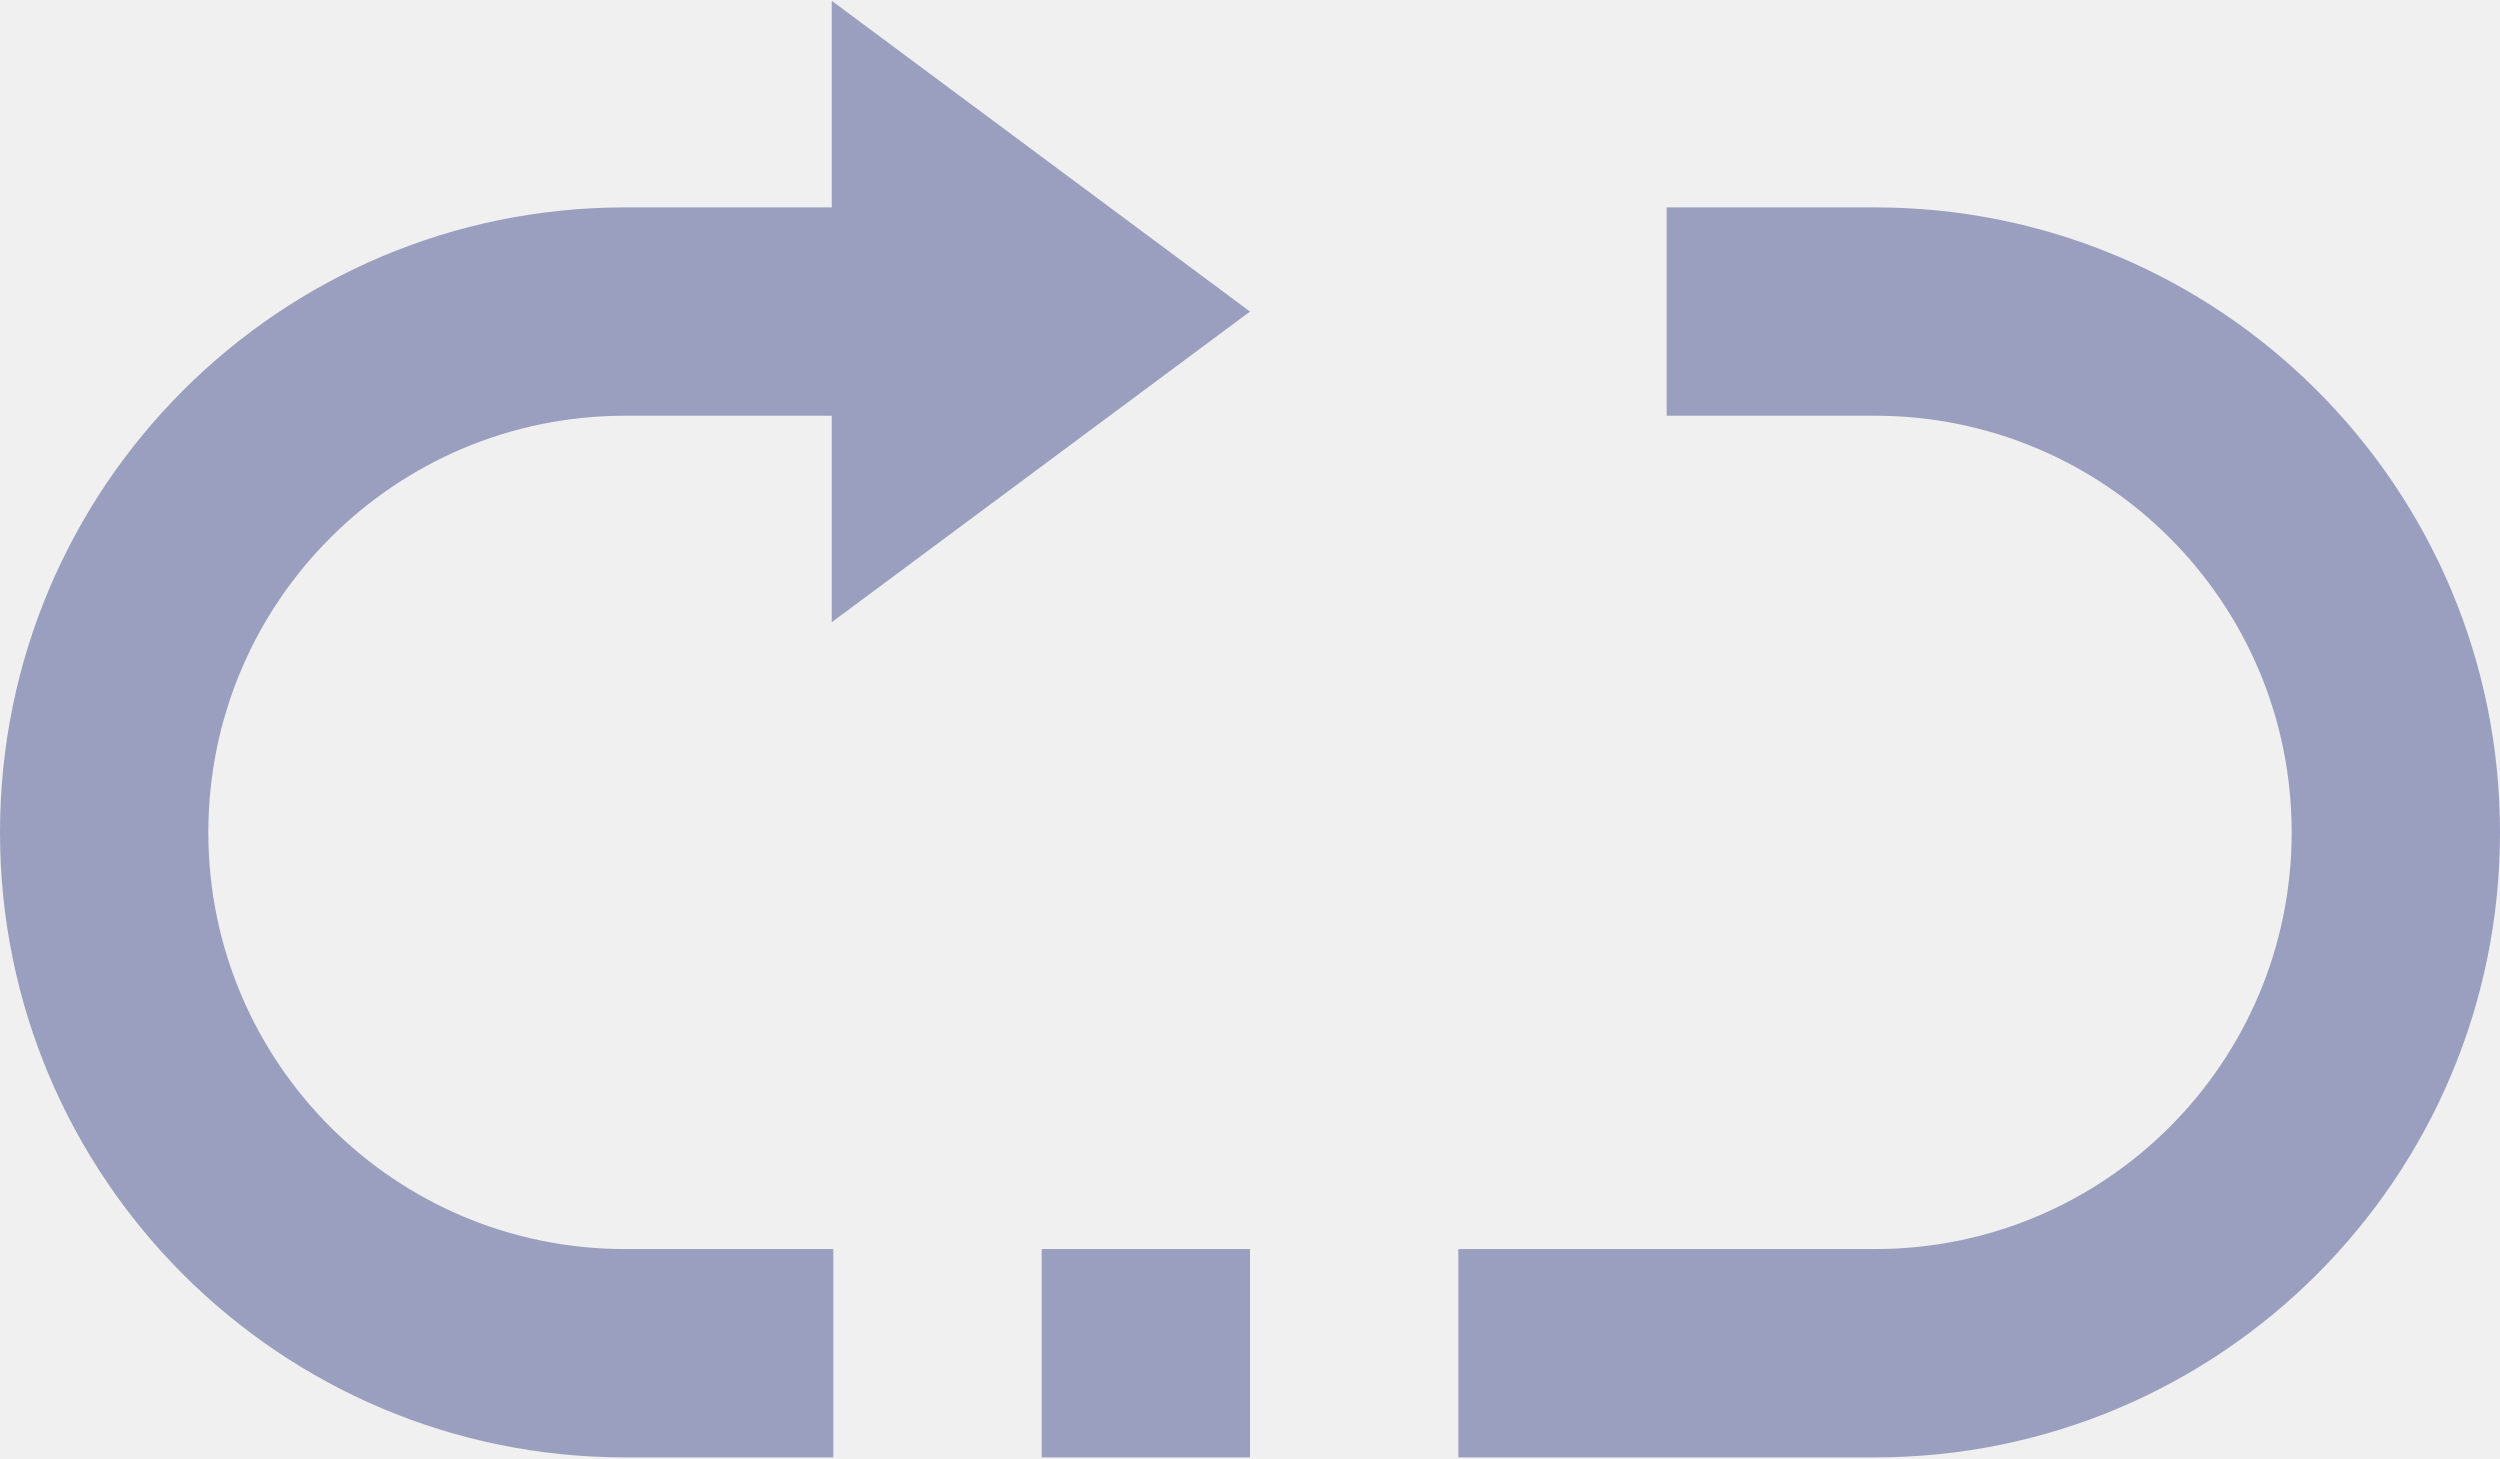
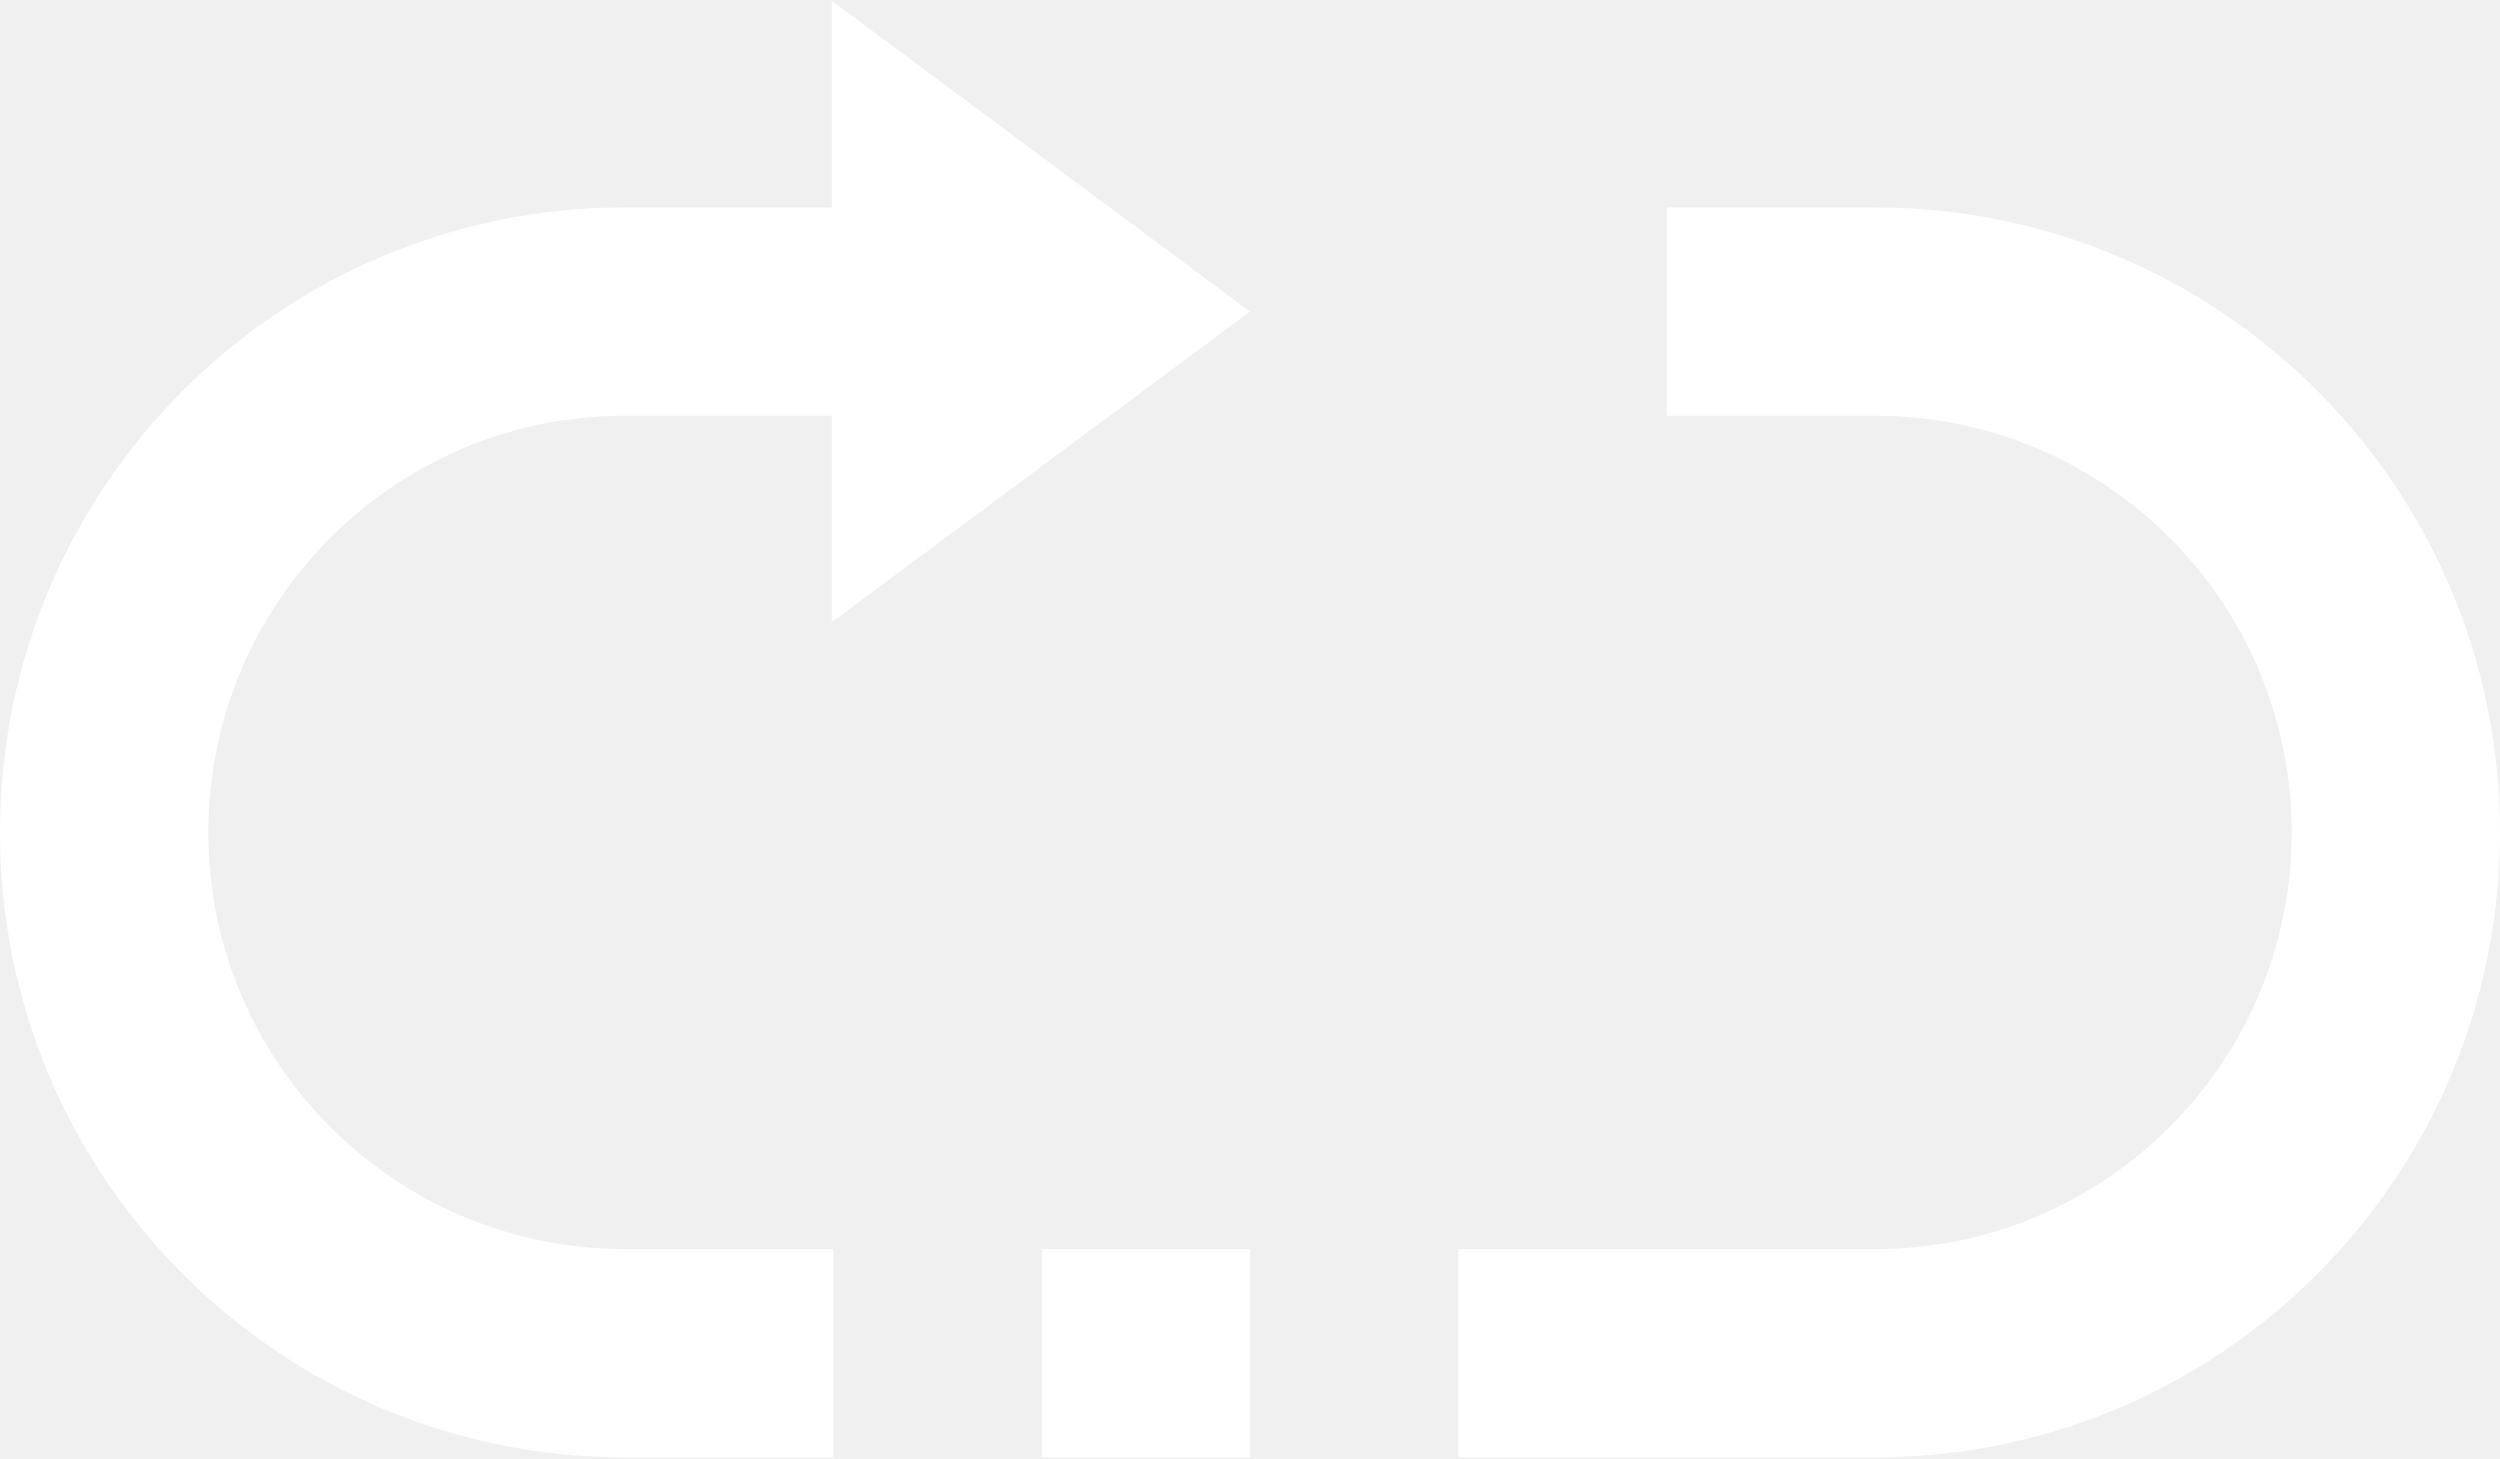
<svg xmlns="http://www.w3.org/2000/svg" width="24" height="14">
-   <path fill="#9A9FBF" d="M18 1.991h-2v2h2a4 4 0 010 8h-4v2h4a6 6 0 000-12zm-8 12h2v-2h-2v2zm-2.015-12H6a6 6 0 000 12h2v-2H6a4 4 0 010-8h1.985v1.982L12 2.991 7.985.008v1.983z" />
+   <path fill="#ffffff" d="M18 1.991h-2v2h2a4 4 0 010 8h-4v2h4a6 6 0 000-12zm-8 12h2v-2h-2v2zm-2.015-12H6a6 6 0 000 12h2v-2H6a4 4 0 010-8h1.985v1.982L12 2.991 7.985.008v1.983z" />
</svg>
